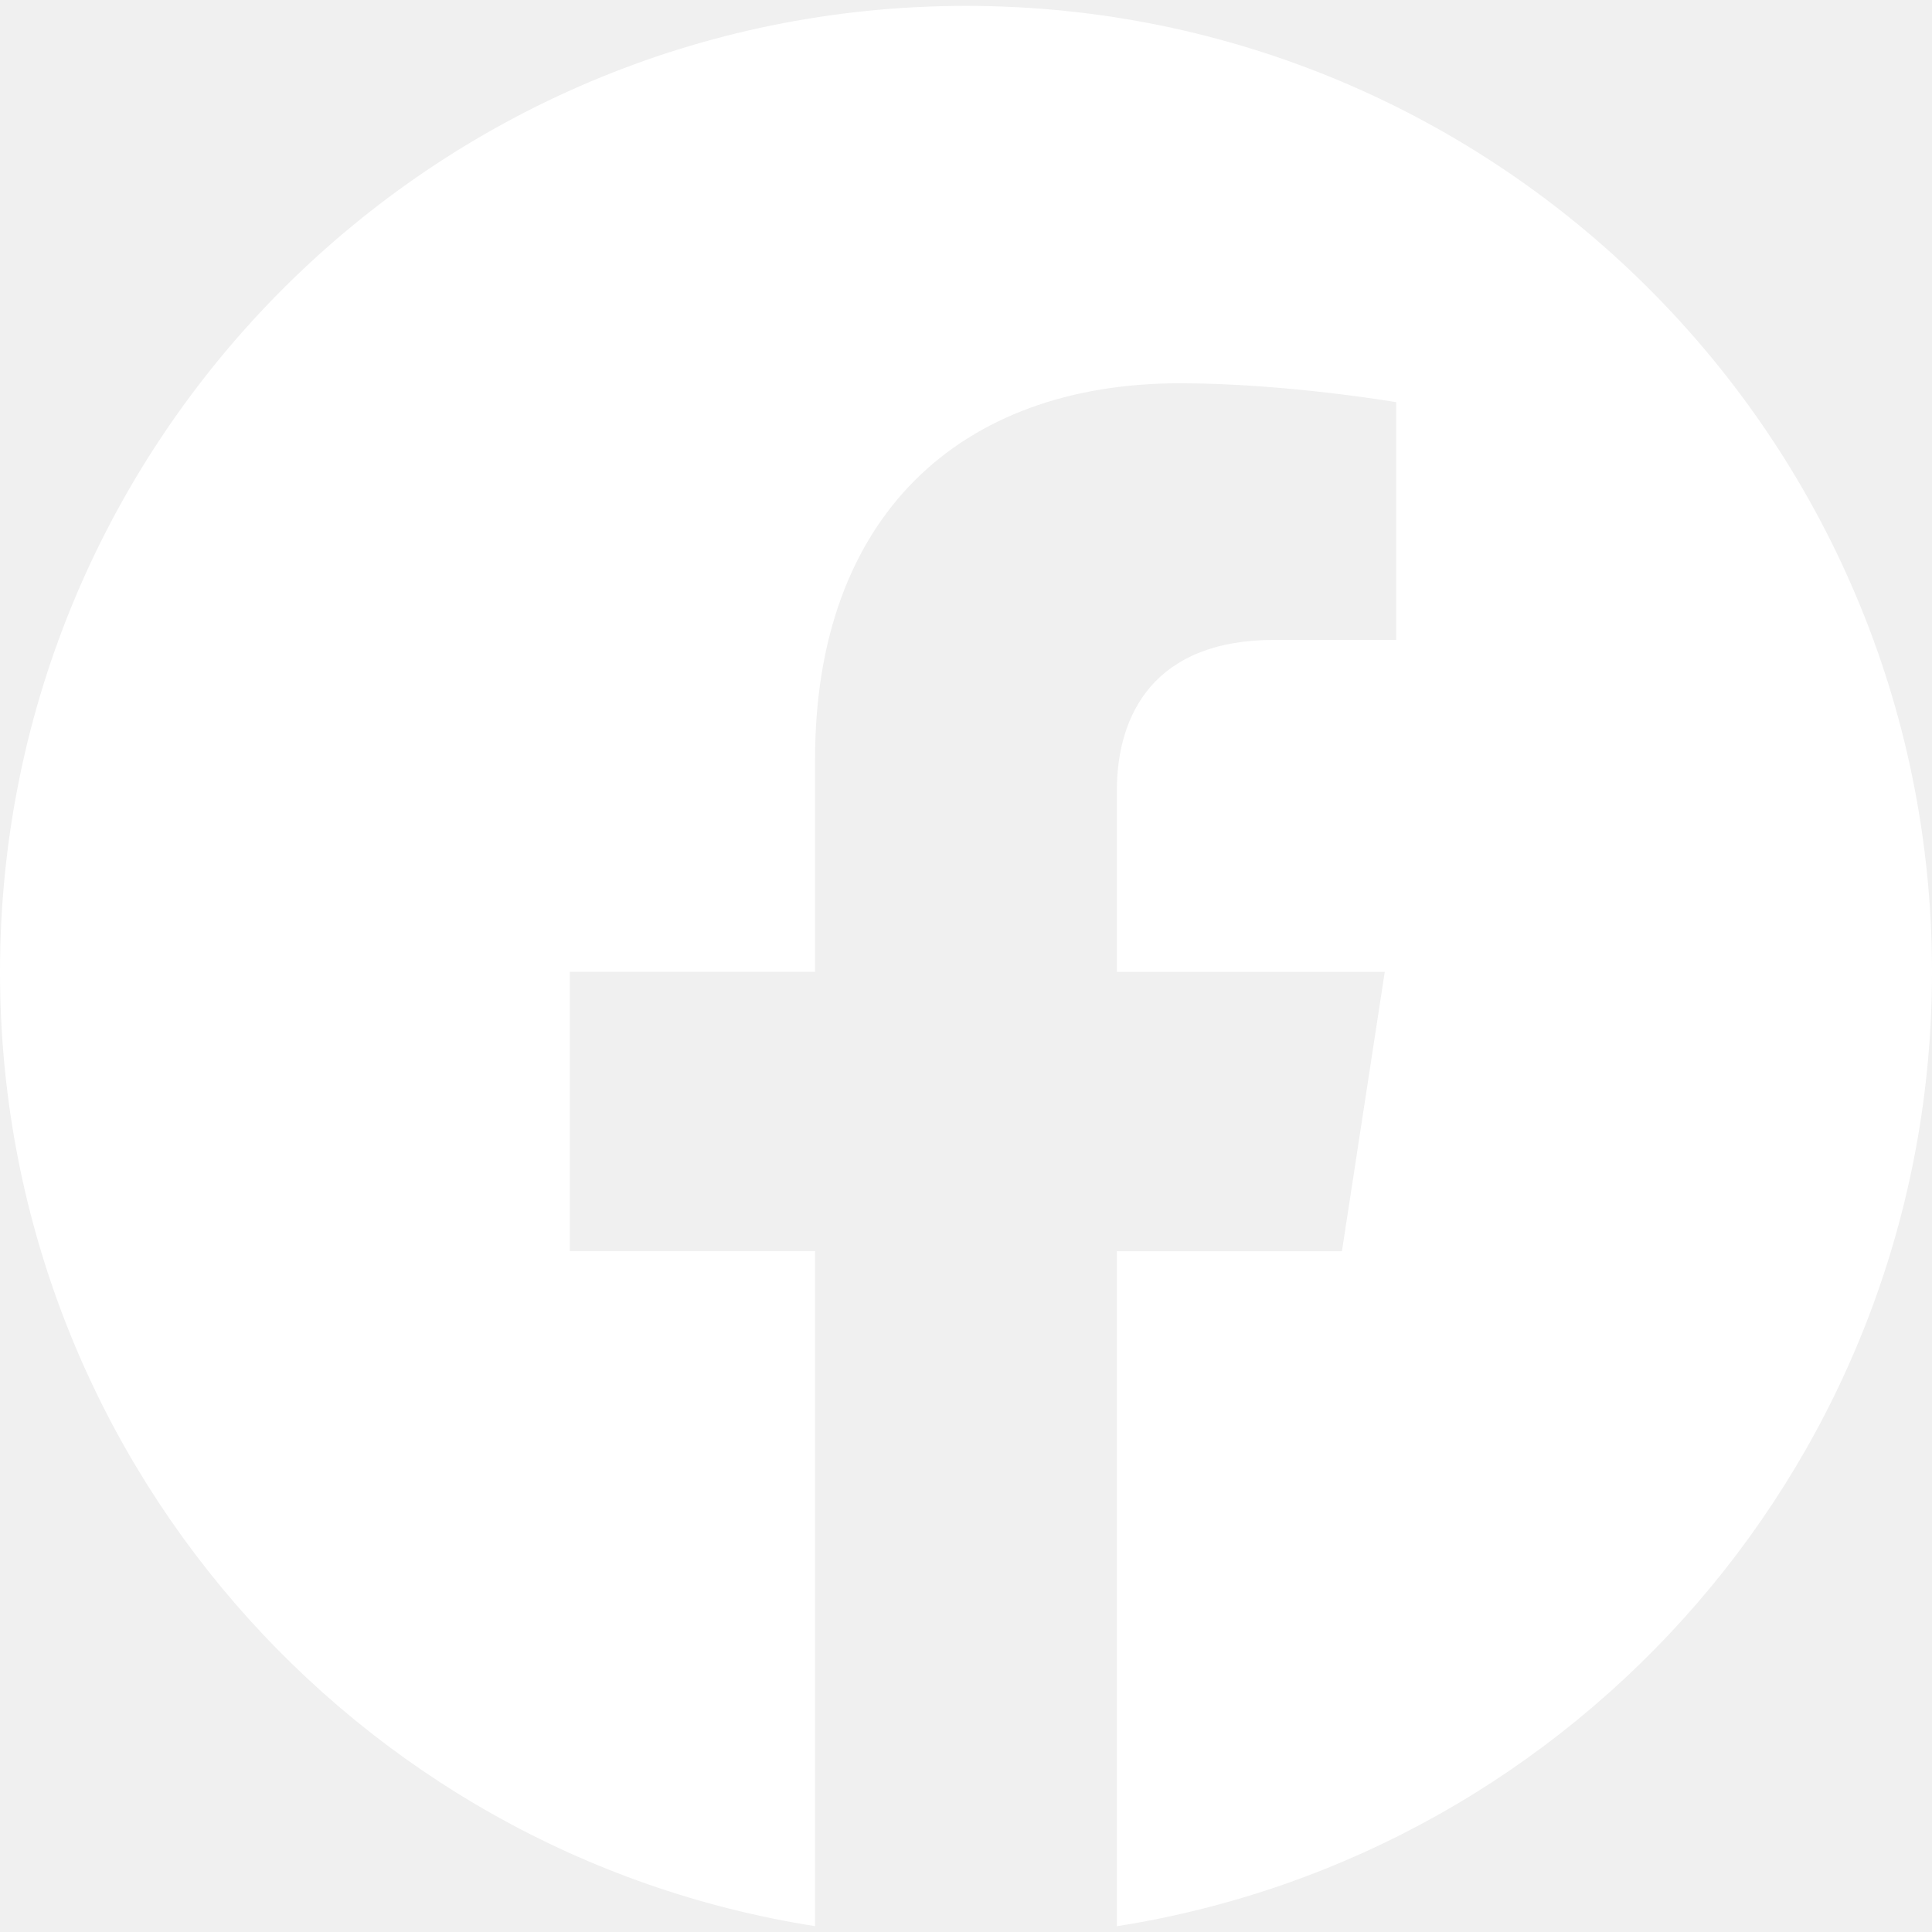
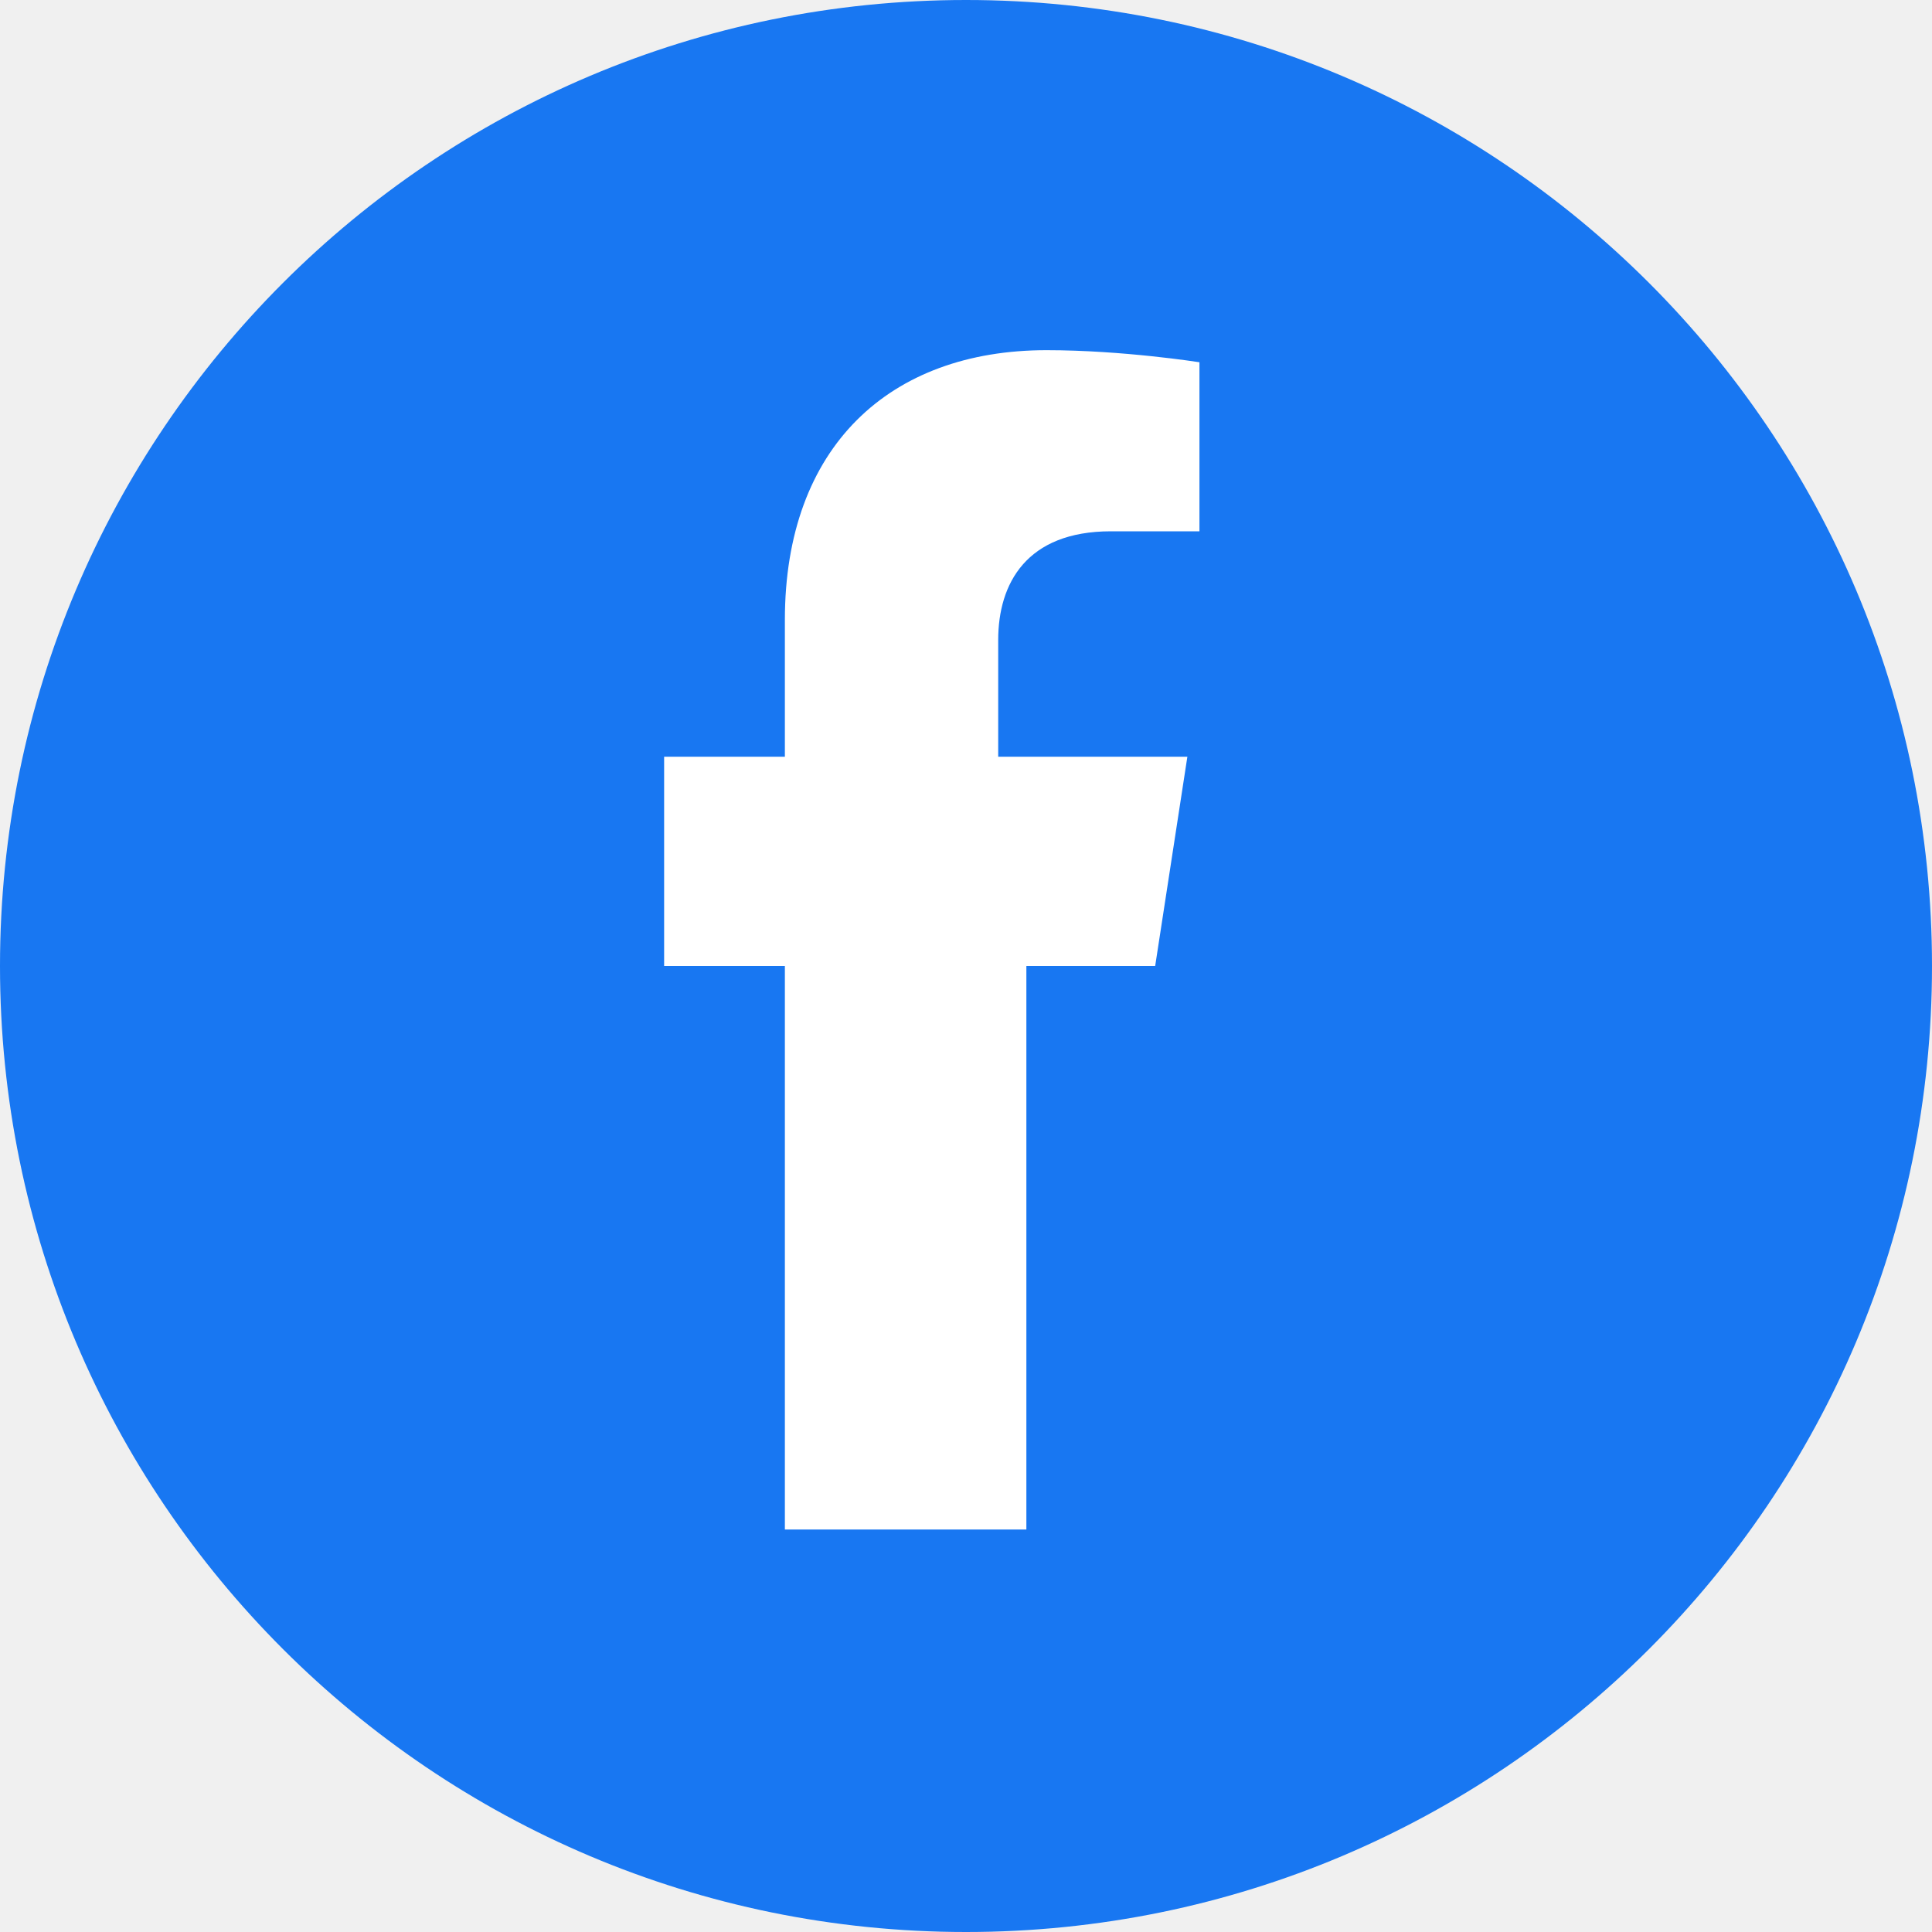
- <svg xmlns="http://www.w3.org/2000/svg" viewBox="0 0 24 24" width="28" height="28" fill="#FFFFFF">
-   <path d="M24 12.073c0-6.627-5.373-12-12-12s-12 5.373-12 12c0 5.99 4.388 10.954 10.125 11.854v-8.385H7.078v-3.47h3.047V9.43c0-3.007 1.792-4.669 4.533-4.669 1.312 0 2.686.235 2.686.235v2.953H15.83c-1.491 0-1.956.925-1.956 1.874v2.25h3.328l-.532 3.47h-2.796v8.385C19.612 23.027 24 18.062 24 12.073z" />
+ <svg xmlns="http://www.w3.org/2000/svg" viewBox="0 0 48 48" width="36" height="36">
+   <circle cx="24" cy="24" r="24" fill="#1877F2" />
+   <path fill="#FFFFFF" d="M29.5 24h-4v14h-6V24h-3v-5.2h3v-3.4c0-4.3 2.6-6.7 6.5-6.7 1.9 0 3.8.3 3.8.3v4.2h-2.2c-2.1 0-2.8 1.3-2.8 2.7v2.9h4.7l-.8 5.2z" />
</svg>
